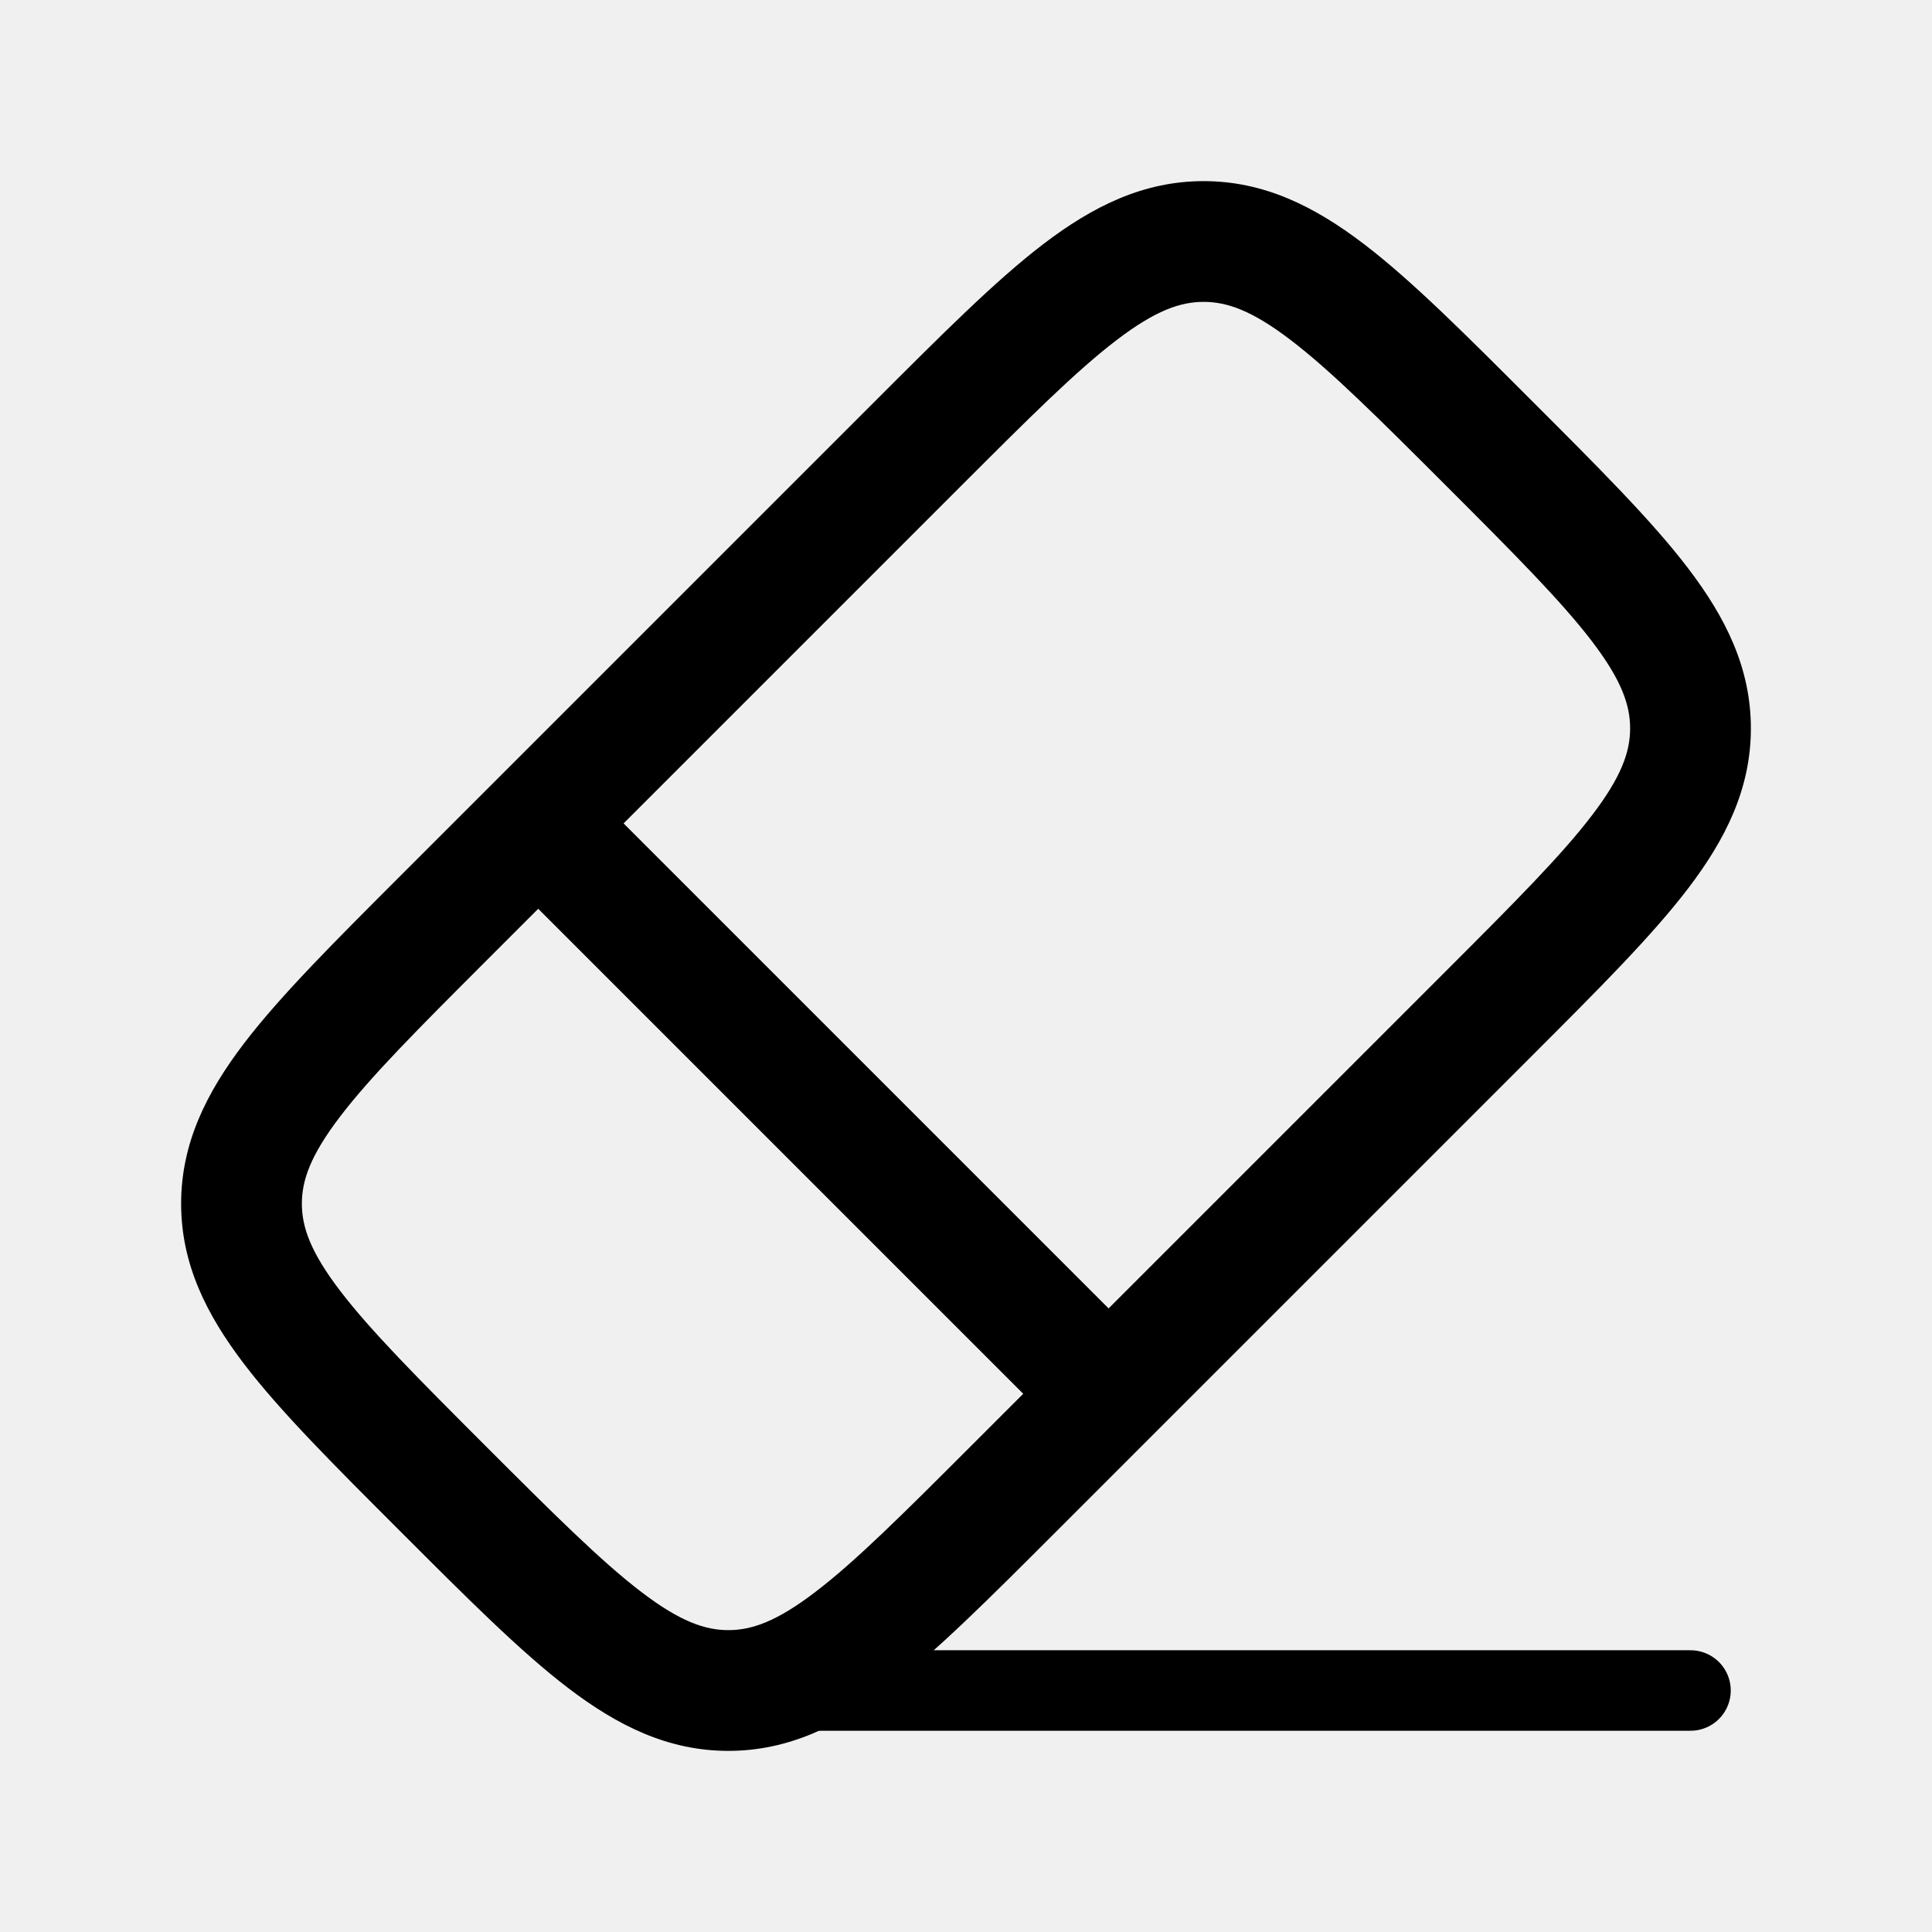
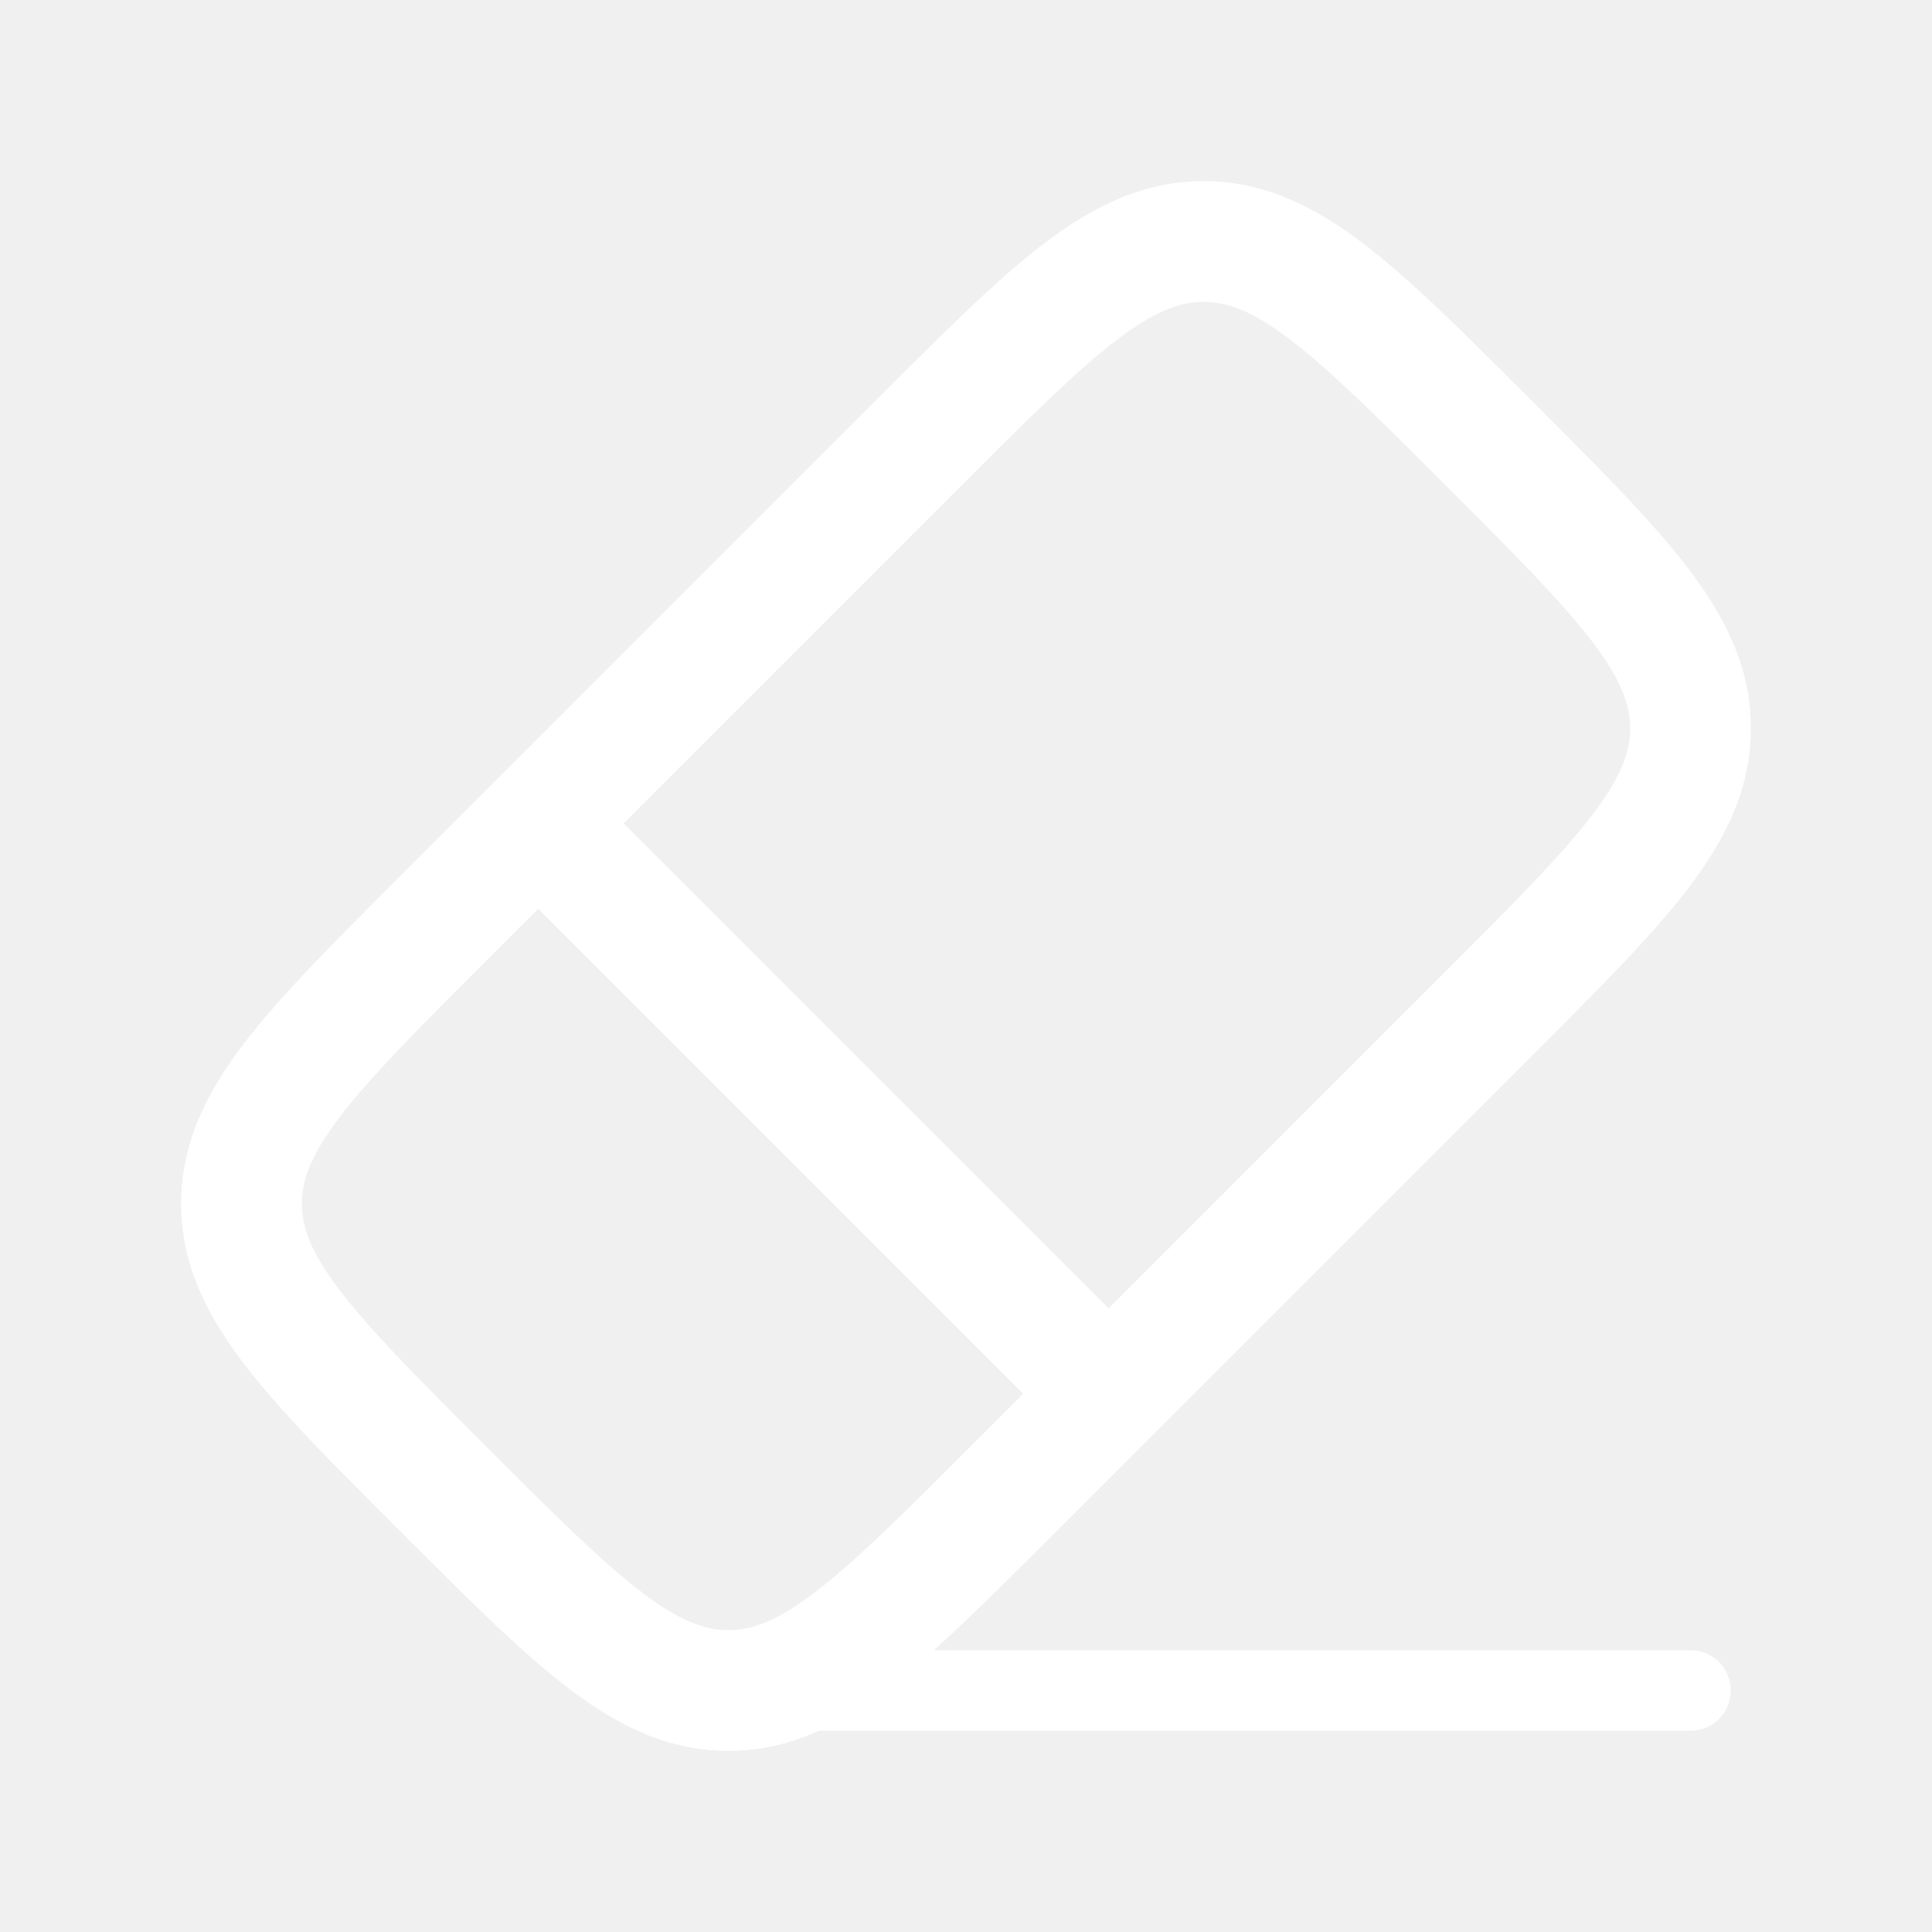
<svg xmlns="http://www.w3.org/2000/svg" viewBox="0 0 24 24" fill="none">
-   <path d="M5.505 11.41L6.035 11.94L5.505 11.41ZM3 14.952H2.25H3ZM9.048 21V21.75V21ZM11.41 5.505L10.879 4.975L11.41 5.505ZM13.241 17.844C13.534 18.137 14.009 18.137 14.302 17.844C14.595 17.552 14.595 17.077 14.302 16.784L13.241 17.844ZM7.216 9.698C6.923 9.405 6.449 9.405 6.156 9.698C5.863 9.991 5.863 10.466 6.156 10.759L7.216 9.698ZM17.965 12.06L12.06 17.965L13.121 19.025L19.025 13.121L17.965 12.06ZM6.035 11.94L11.94 6.035L10.879 4.975L4.975 10.879L6.035 11.94ZM6.035 17.965C5.185 17.115 4.602 16.529 4.223 16.032C3.856 15.551 3.75 15.241 3.75 14.952H2.25C2.25 15.701 2.562 16.327 3.03 16.941C3.485 17.538 4.155 18.205 4.975 19.025L6.035 17.965ZM4.975 10.879C4.155 11.699 3.485 12.367 3.03 12.963C2.562 13.577 2.25 14.204 2.25 14.952H3.75C3.75 14.663 3.856 14.354 4.223 13.873C4.602 13.375 5.185 12.79 6.035 11.94L4.975 10.879ZM12.06 17.965C11.21 18.815 10.625 19.398 10.127 19.777C9.647 20.144 9.337 20.25 9.048 20.25V21.75C9.796 21.75 10.423 21.438 11.037 20.97C11.633 20.515 12.301 19.845 13.121 19.025L12.06 17.965ZM4.975 19.025C5.795 19.845 6.462 20.515 7.059 20.97C7.673 21.438 8.299 21.75 9.048 21.75V20.25C8.759 20.25 8.449 20.144 7.968 19.777C7.471 19.398 6.885 18.815 6.035 17.965L4.975 19.025ZM17.965 6.035C18.815 6.885 19.398 7.471 19.777 7.968C20.144 8.449 20.25 8.759 20.25 9.048H21.75C21.75 8.299 21.438 7.673 20.97 7.059C20.515 6.462 19.845 5.795 19.025 4.975L17.965 6.035ZM19.025 13.121C19.845 12.301 20.515 11.633 20.97 11.037C21.438 10.423 21.75 9.796 21.75 9.048H20.25C20.25 9.337 20.144 9.647 19.777 10.127C19.398 10.625 18.815 11.21 17.965 12.06L19.025 13.121ZM19.025 4.975C18.205 4.155 17.538 3.485 16.941 3.03C16.327 2.562 15.701 2.25 14.952 2.25V3.75C15.241 3.75 15.551 3.856 16.032 4.223C16.529 4.602 17.115 5.185 17.965 6.035L19.025 4.975ZM11.94 6.035C12.79 5.185 13.375 4.602 13.873 4.223C14.354 3.856 14.663 3.75 14.952 3.75V2.25C14.204 2.25 13.577 2.562 12.963 3.03C12.367 3.485 11.699 4.155 10.879 4.975L11.94 6.035ZM14.302 16.784L7.216 9.698L6.156 10.759L13.241 17.844L14.302 16.784Z" fill="#000000" />
-   <path d="M9 21H21" stroke="#000000" stroke-width="1" stroke-linecap="round" />
+   <path d="M5.505 11.41L6.035 11.94L5.505 11.41ZM3 14.952H2.25H3ZM9.048 21V21.75V21ZM11.41 5.505L10.879 4.975L11.41 5.505ZM13.241 17.844C13.534 18.137 14.009 18.137 14.302 17.844C14.595 17.552 14.595 17.077 14.302 16.784L13.241 17.844ZM7.216 9.698C6.923 9.405 6.449 9.405 6.156 9.698C5.863 9.991 5.863 10.466 6.156 10.759L7.216 9.698ZM17.965 12.06L12.06 17.965L13.121 19.025L19.025 13.121L17.965 12.06ZM6.035 11.94L11.94 6.035L10.879 4.975L4.975 10.879L6.035 11.94ZM6.035 17.965C5.185 17.115 4.602 16.529 4.223 16.032C3.856 15.551 3.75 15.241 3.75 14.952H2.25C2.25 15.701 2.562 16.327 3.03 16.941C3.485 17.538 4.155 18.205 4.975 19.025L6.035 17.965ZM4.975 10.879C4.155 11.699 3.485 12.367 3.03 12.963C2.562 13.577 2.25 14.204 2.25 14.952H3.75C3.75 14.663 3.856 14.354 4.223 13.873C4.602 13.375 5.185 12.79 6.035 11.94L4.975 10.879ZM12.06 17.965C11.21 18.815 10.625 19.398 10.127 19.777C9.647 20.144 9.337 20.25 9.048 20.25V21.75C9.796 21.75 10.423 21.438 11.037 20.97C11.633 20.515 12.301 19.845 13.121 19.025L12.06 17.965ZM4.975 19.025C5.795 19.845 6.462 20.515 7.059 20.97C7.673 21.438 8.299 21.75 9.048 21.75V20.25C8.759 20.25 8.449 20.144 7.968 19.777C7.471 19.398 6.885 18.815 6.035 17.965L4.975 19.025ZM17.965 6.035C18.815 6.885 19.398 7.471 19.777 7.968C20.144 8.449 20.25 8.759 20.25 9.048H21.75C21.75 8.299 21.438 7.673 20.97 7.059C20.515 6.462 19.845 5.795 19.025 4.975L17.965 6.035ZM19.025 13.121C19.845 12.301 20.515 11.633 20.97 11.037C21.438 10.423 21.75 9.796 21.75 9.048H20.25C20.25 9.337 20.144 9.647 19.777 10.127C19.398 10.625 18.815 11.21 17.965 12.06L19.025 13.121ZM19.025 4.975C18.205 4.155 17.538 3.485 16.941 3.03C16.327 2.562 15.701 2.25 14.952 2.25V3.75C15.241 3.75 15.551 3.856 16.032 4.223C16.529 4.602 17.115 5.185 17.965 6.035L19.025 4.975ZM11.94 6.035C12.79 5.185 13.375 4.602 13.873 4.223C14.354 3.856 14.663 3.75 14.952 3.75V2.25C14.204 2.25 13.577 2.562 12.963 3.03C12.367 3.485 11.699 4.155 10.879 4.975L11.94 6.035ZM14.302 16.784L7.216 9.698L6.156 10.759L13.241 17.844L14.302 16.784Z" fill="#FFF" />
+   <path d="M9 21H21" stroke="#FFF" stroke-width="1" stroke-linecap="round" />
</svg>
